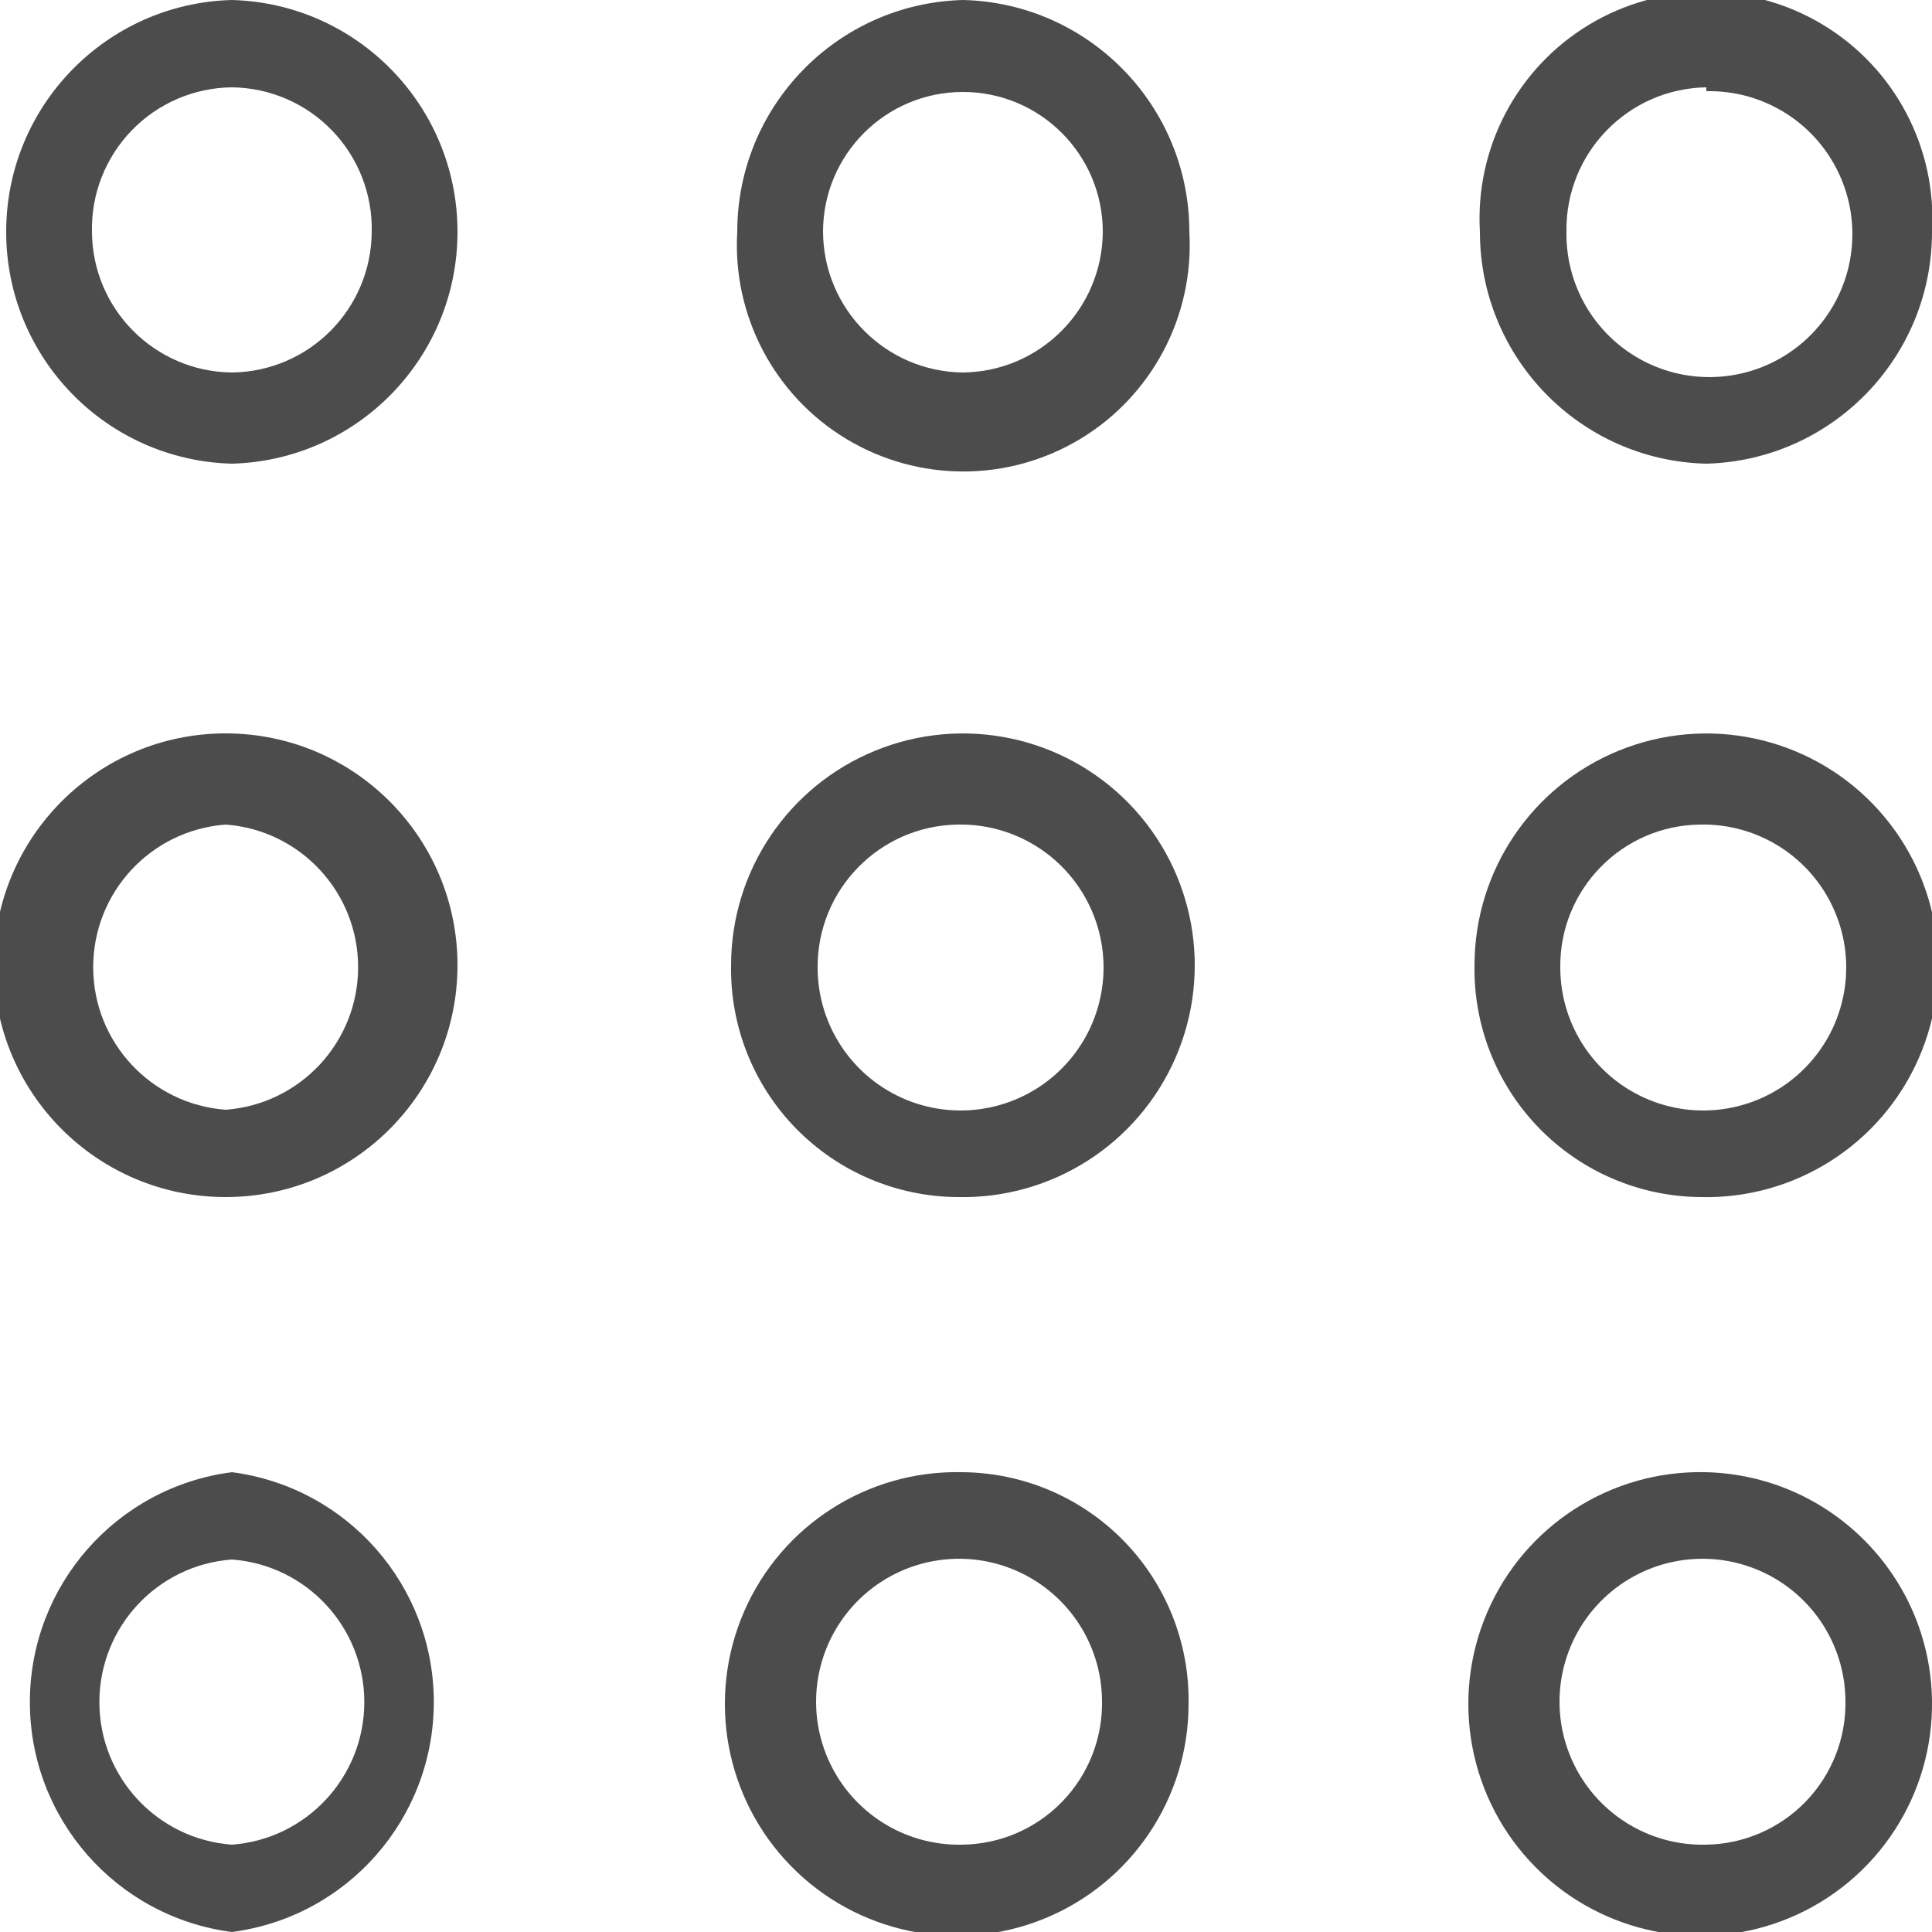
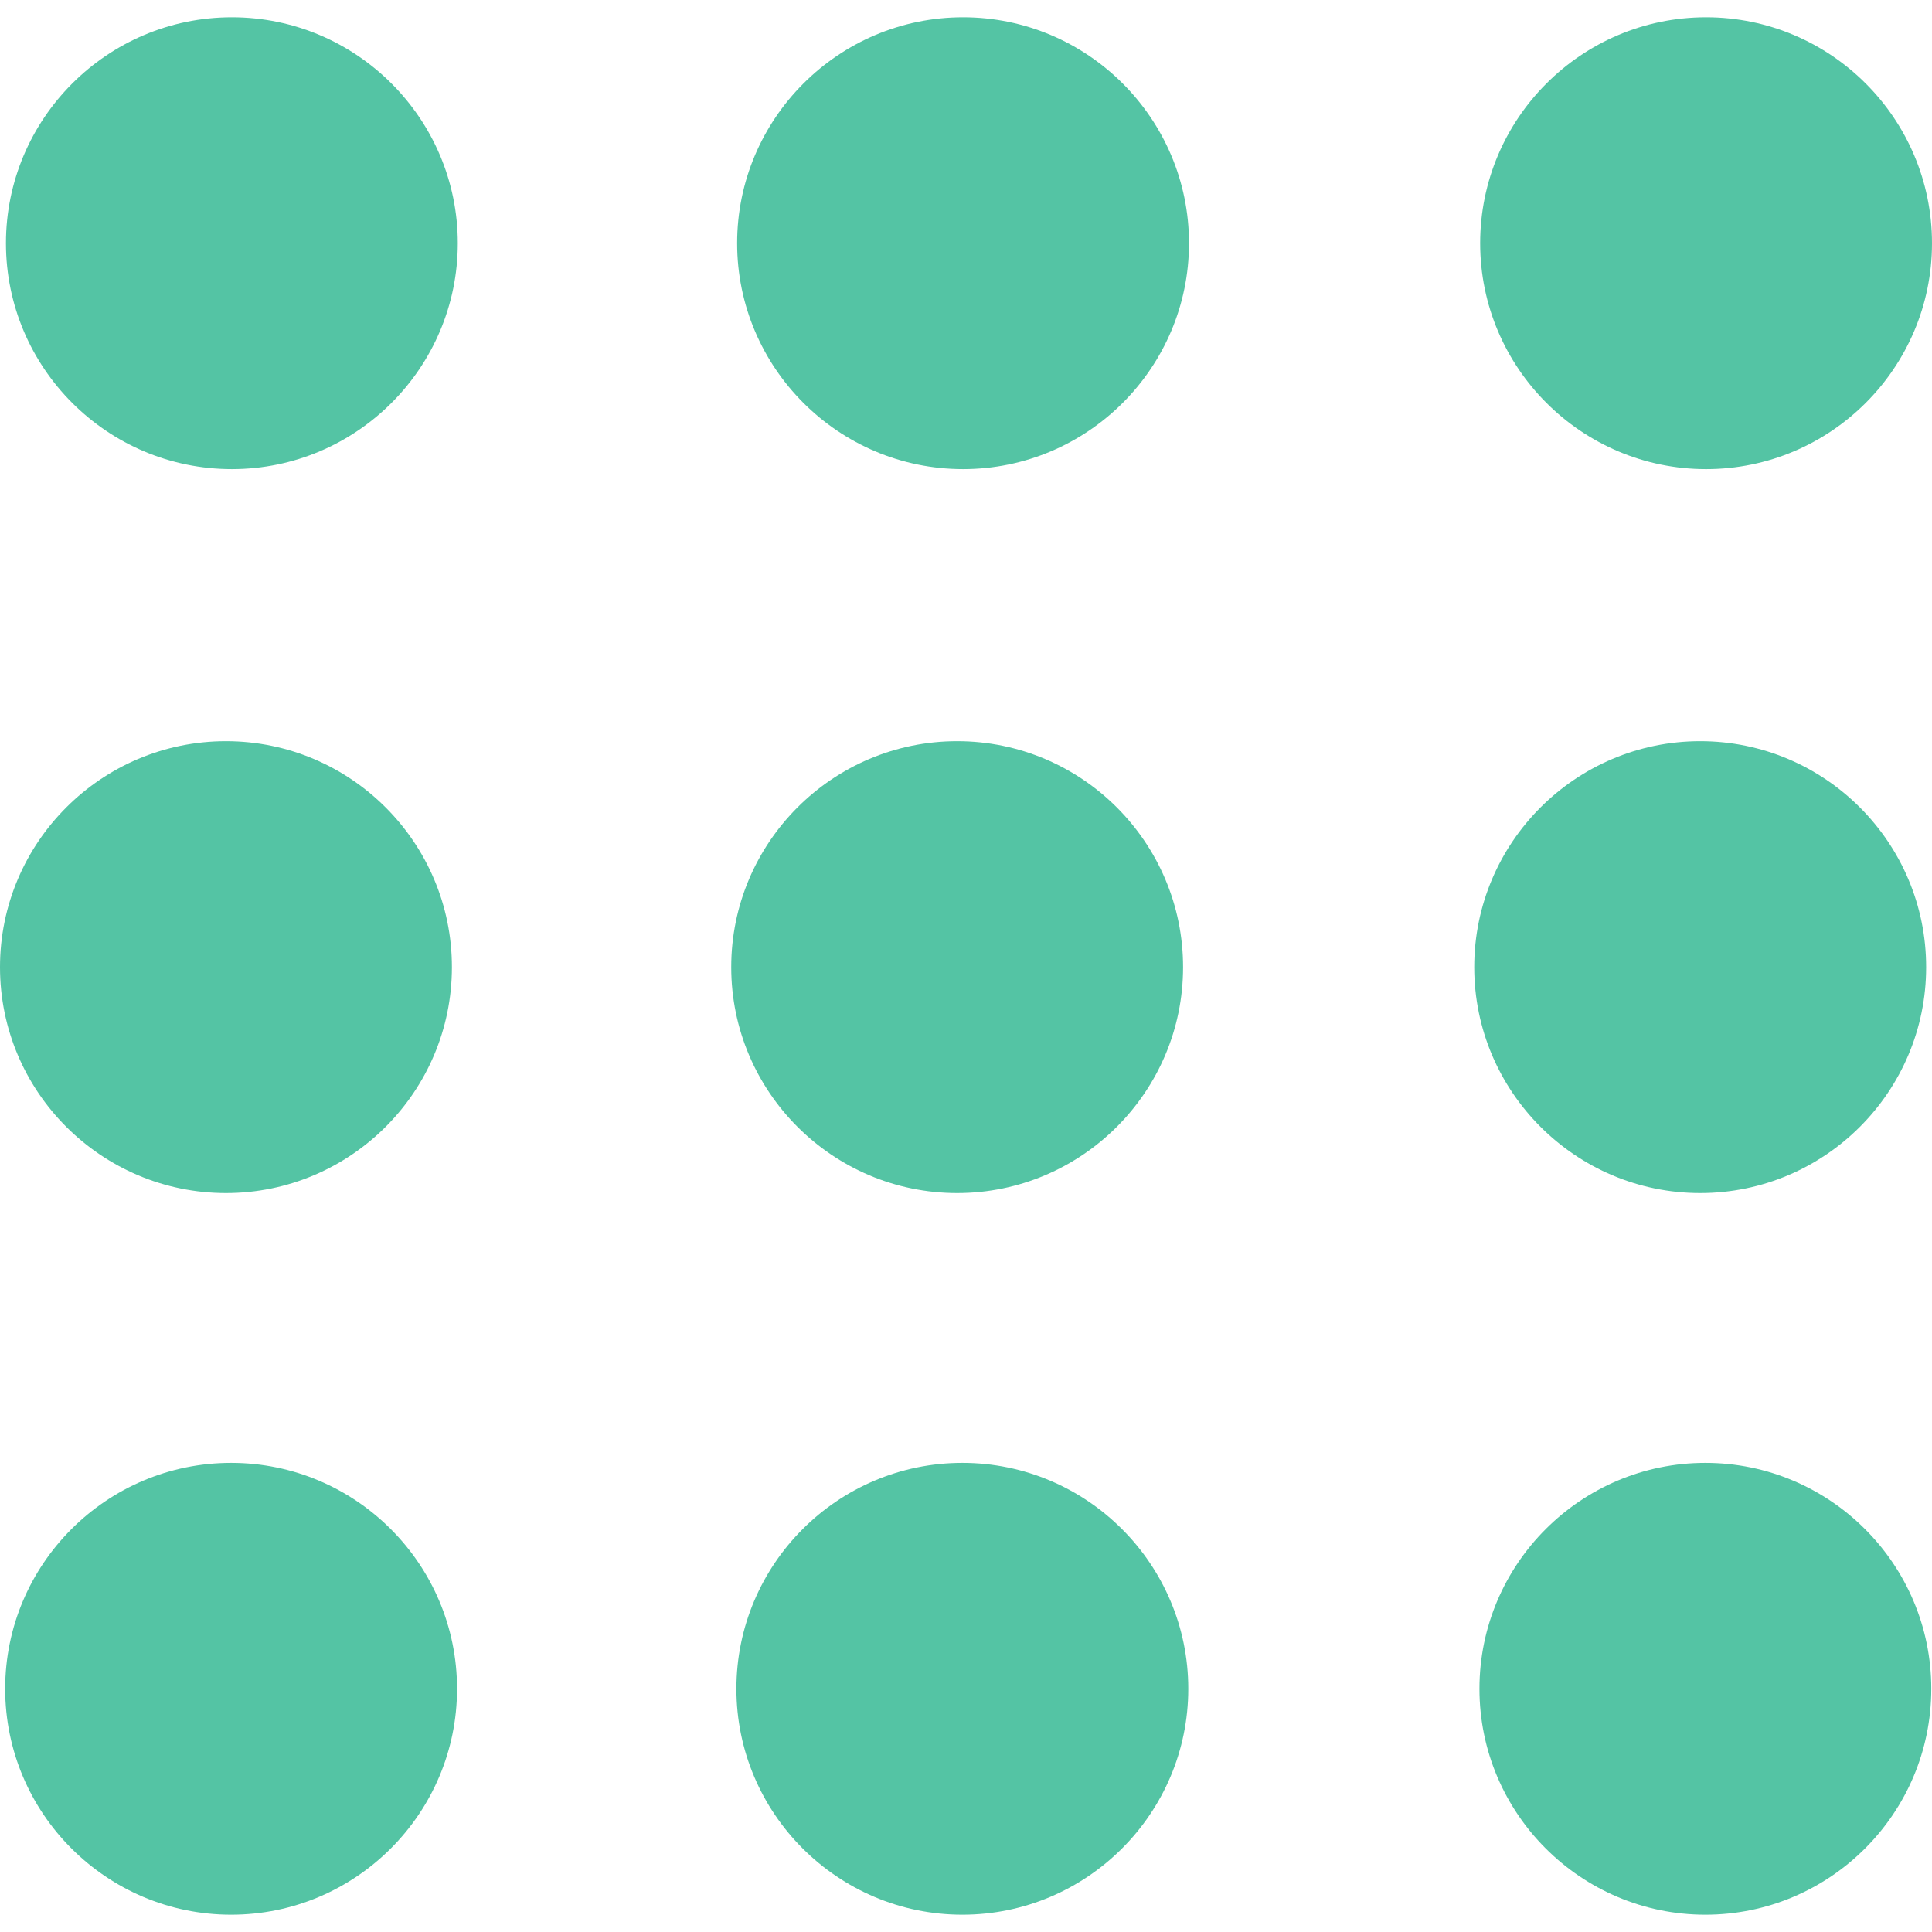
- <svg xmlns="http://www.w3.org/2000/svg" viewBox="0 0 25 25">
-   <defs>
-     <style>.cls-1{fill:#4c4c4c;}</style>
-   </defs>
-   <g id="Слой_2" data-name="Слой 2">
-     <g id="Слой_2-2" data-name="Слой 2">
-       <path class="cls-1" d="M3,0A3,3,0,0,0,.08,3,3,3,0,0,0,3,6,3,3,0,0,0,5.92,3,3,3,0,0,0,3,0ZM3,4.82A1.83,1.83,0,0,1,1.19,3,1.83,1.83,0,0,1,3,1.13,1.83,1.83,0,0,1,4.81,3,1.83,1.83,0,0,1,3,4.82Z" />
-       <path class="cls-1" d="M12.46,0A3,3,0,0,0,9.54,3a2.93,2.93,0,1,0,5.85,0A3,3,0,0,0,12.46,0Zm0,4.82A1.83,1.83,0,0,1,10.65,3a1.81,1.81,0,1,1,3.62,0A1.83,1.83,0,0,1,12.46,4.82Z" />
-       <path class="cls-1" d="M22.08,6A3,3,0,0,0,25,3a2.93,2.93,0,1,0-5.85,0A3,3,0,0,0,22.08,6Zm0-4.82A1.85,1.85,0,1,1,20.27,3,1.84,1.84,0,0,1,22.08,1.13Z" />
-       <path class="cls-1" d="M2.92,15.49a3,3,0,0,0,0-6,3,3,0,0,0,0,6Zm0-4.82a1.85,1.85,0,0,1,0,3.69,1.85,1.85,0,0,1,0-3.69Z" />
-       <path class="cls-1" d="M12.39,15.49a3,3,0,1,0-2.93-3A2.95,2.95,0,0,0,12.39,15.49Zm0-4.82a1.85,1.85,0,1,1-1.81,1.85A1.84,1.84,0,0,1,12.39,10.67Z" />
-       <path class="cls-1" d="M22,15.49a3,3,0,1,0-2.92-3A2.95,2.95,0,0,0,22,15.49Zm0-4.82a1.85,1.85,0,1,1-1.81,1.85A1.83,1.83,0,0,1,22,10.67Z" />
-       <path class="cls-1" d="M3,19.05A3,3,0,0,0,3,25a3,3,0,0,0,0-5.95Zm0,4.82a1.85,1.85,0,0,1,0-3.69,1.85,1.85,0,0,1,0,3.69Z" />
-       <path class="cls-1" d="M12.45,19.05a3,3,0,1,0,2.93,3A2.95,2.95,0,0,0,12.45,19.05Zm0,4.82A1.85,1.85,0,1,1,14.26,22,1.83,1.83,0,0,1,12.45,23.87Z" />
-       <path class="cls-1" d="M22.07,19.05A3,3,0,1,0,25,22,3,3,0,0,0,22.07,19.05Zm0,4.82A1.85,1.85,0,1,1,23.88,22,1.83,1.83,0,0,1,22.07,23.87Z" />
+ <svg xmlns="http://www.w3.org/2000/svg" version="1.1" width="512" height="512" x="0" y="0" viewBox="0 0 276.167 276.167" style="enable-background:new 0 0 512 512" xml:space="preserve">
+   <g>
+     <g>
+       <g>
+         <path d="M33.144,2.471C15.336,2.471,0.85,16.958,0.85,34.765s14.48,32.293,32.294,32.293s32.294-14.486,32.294-32.293    S50.951,2.471,33.144,2.471z" fill="#54c4a4" data-original="#000000" style="" />
+         <path d="M137.663,2.471c-17.807,0-32.294,14.487-32.294,32.294s14.487,32.293,32.294,32.293c17.808,0,32.297-14.486,32.297-32.293    S155.477,2.471,137.663,2.471z" fill="#54c4a4" data-original="#000000" style="" />
+         <path d="M243.873,67.059c17.804,0,32.294-14.486,32.294-32.293S261.689,2.471,243.873,2.471s-32.294,14.487-32.294,32.294    S226.068,67.059,243.873,67.059z" fill="#54c4a4" data-original="#000000" style="" />
+         <path d="M32.3,170.539c17.807,0,32.297-14.483,32.297-32.293c0-17.811-14.49-32.297-32.297-32.297S0,120.436,0,138.246    C0,156.056,14.493,170.539,32.3,170.539z" fill="#54c4a4" data-original="#000000" style="" />
+         <path d="M136.819,170.539c17.804,0,32.294-14.483,32.294-32.293c0-17.811-14.478-32.297-32.294-32.297    c-17.813,0-32.294,14.486-32.294,32.297C104.525,156.056,119.012,170.539,136.819,170.539z" fill="#54c4a4" data-original="#000000" style="" />
+         <path d="M243.038,170.539c17.811,0,32.294-14.483,32.294-32.293c0-17.811-14.483-32.297-32.294-32.297    s-32.306,14.486-32.306,32.297C210.732,156.056,225.222,170.539,243.038,170.539z" fill="#54c4a4" data-original="#000000" style="" />
+         <path d="M33.039,209.108c-17.807,0-32.3,14.483-32.3,32.294c0,17.804,14.493,32.293,32.3,32.293s32.293-14.482,32.293-32.293    S50.846,209.108,33.039,209.108z" fill="#54c4a4" data-original="#000000" style="" />
+         <path d="M137.564,209.108c-17.808,0-32.3,14.483-32.3,32.294c0,17.804,14.487,32.293,32.3,32.293    c17.804,0,32.293-14.482,32.293-32.293S155.368,209.108,137.564,209.108z" fill="#54c4a4" data-original="#000000" style="" />
+         <path d="M243.771,209.108c-17.804,0-32.294,14.483-32.294,32.294c0,17.804,14.49,32.293,32.294,32.293    c17.811,0,32.294-14.482,32.294-32.293S261.575,209.108,243.771,209.108z" fill="#54c4a4" data-original="#000000" style="" />
+       </g>
    </g>
+     <g>
+ </g>
+     <g>
+ </g>
+     <g>
+ </g>
+     <g>
+ </g>
+     <g>
+ </g>
+     <g>
+ </g>
+     <g>
+ </g>
+     <g>
+ </g>
+     <g>
+ </g>
+     <g>
+ </g>
+     <g>
+ </g>
+     <g>
+ </g>
+     <g>
+ </g>
+     <g>
+ </g>
+     <g>
+ </g>
  </g>
</svg>
